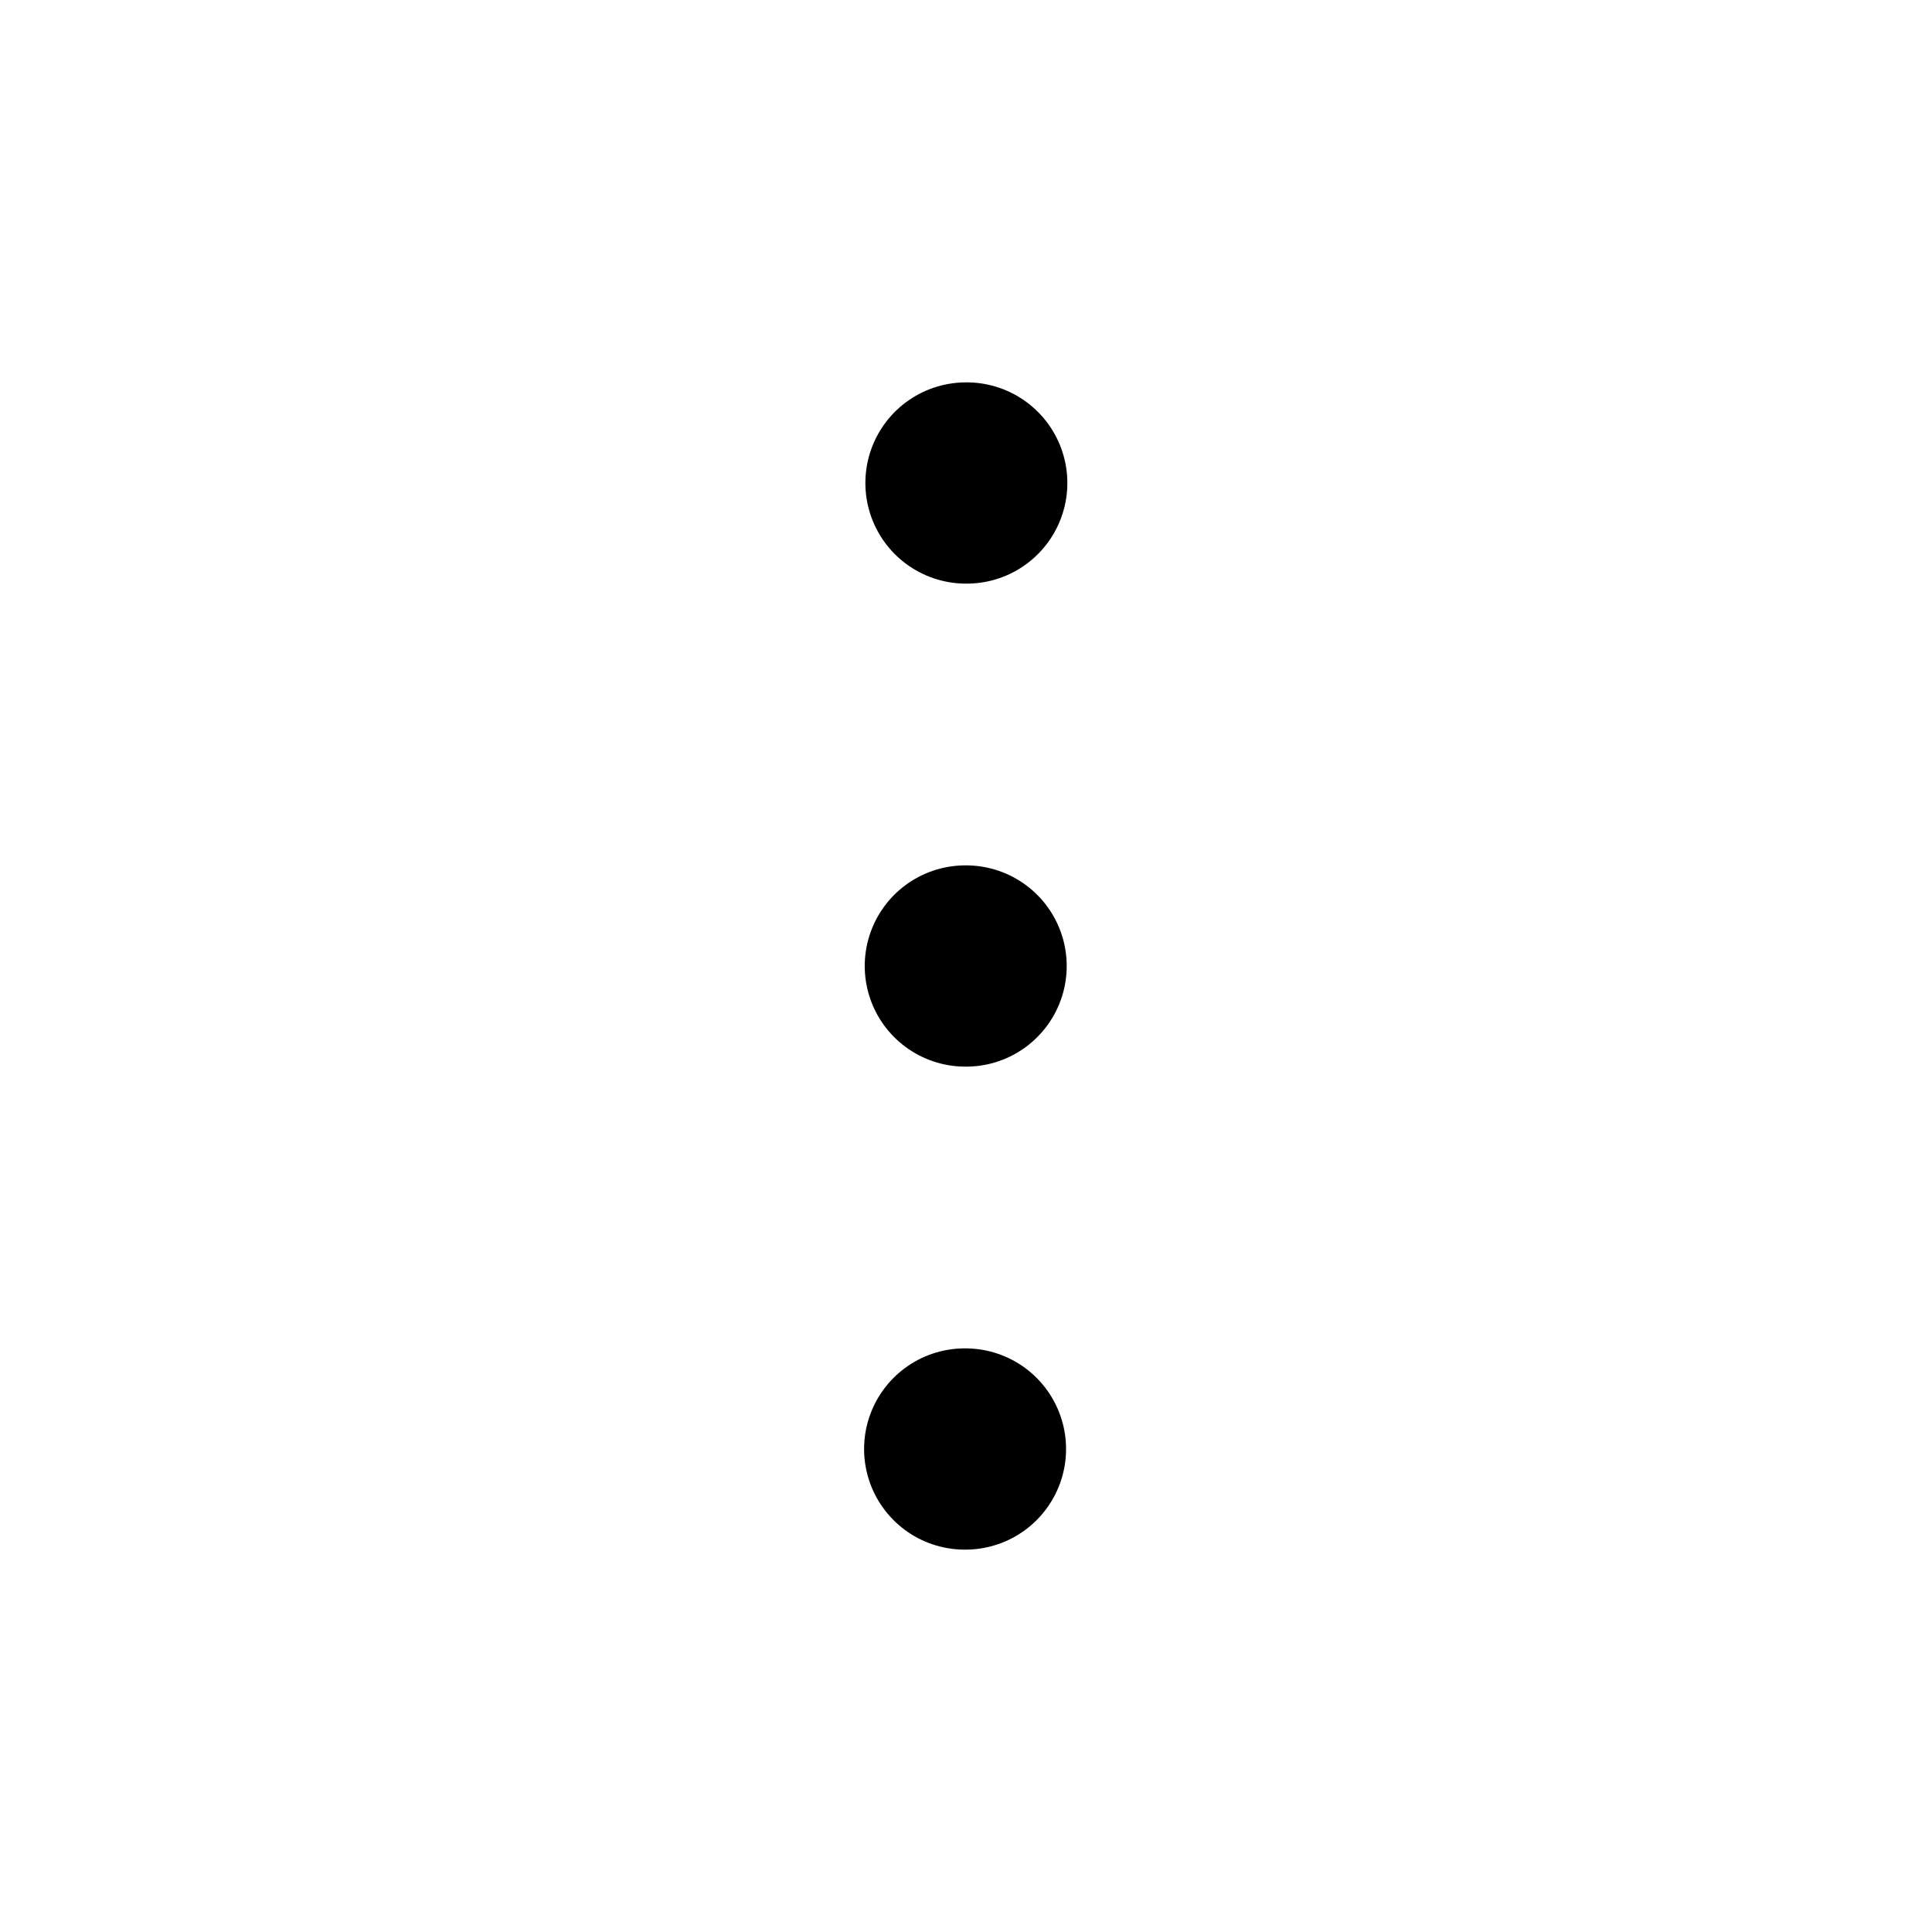
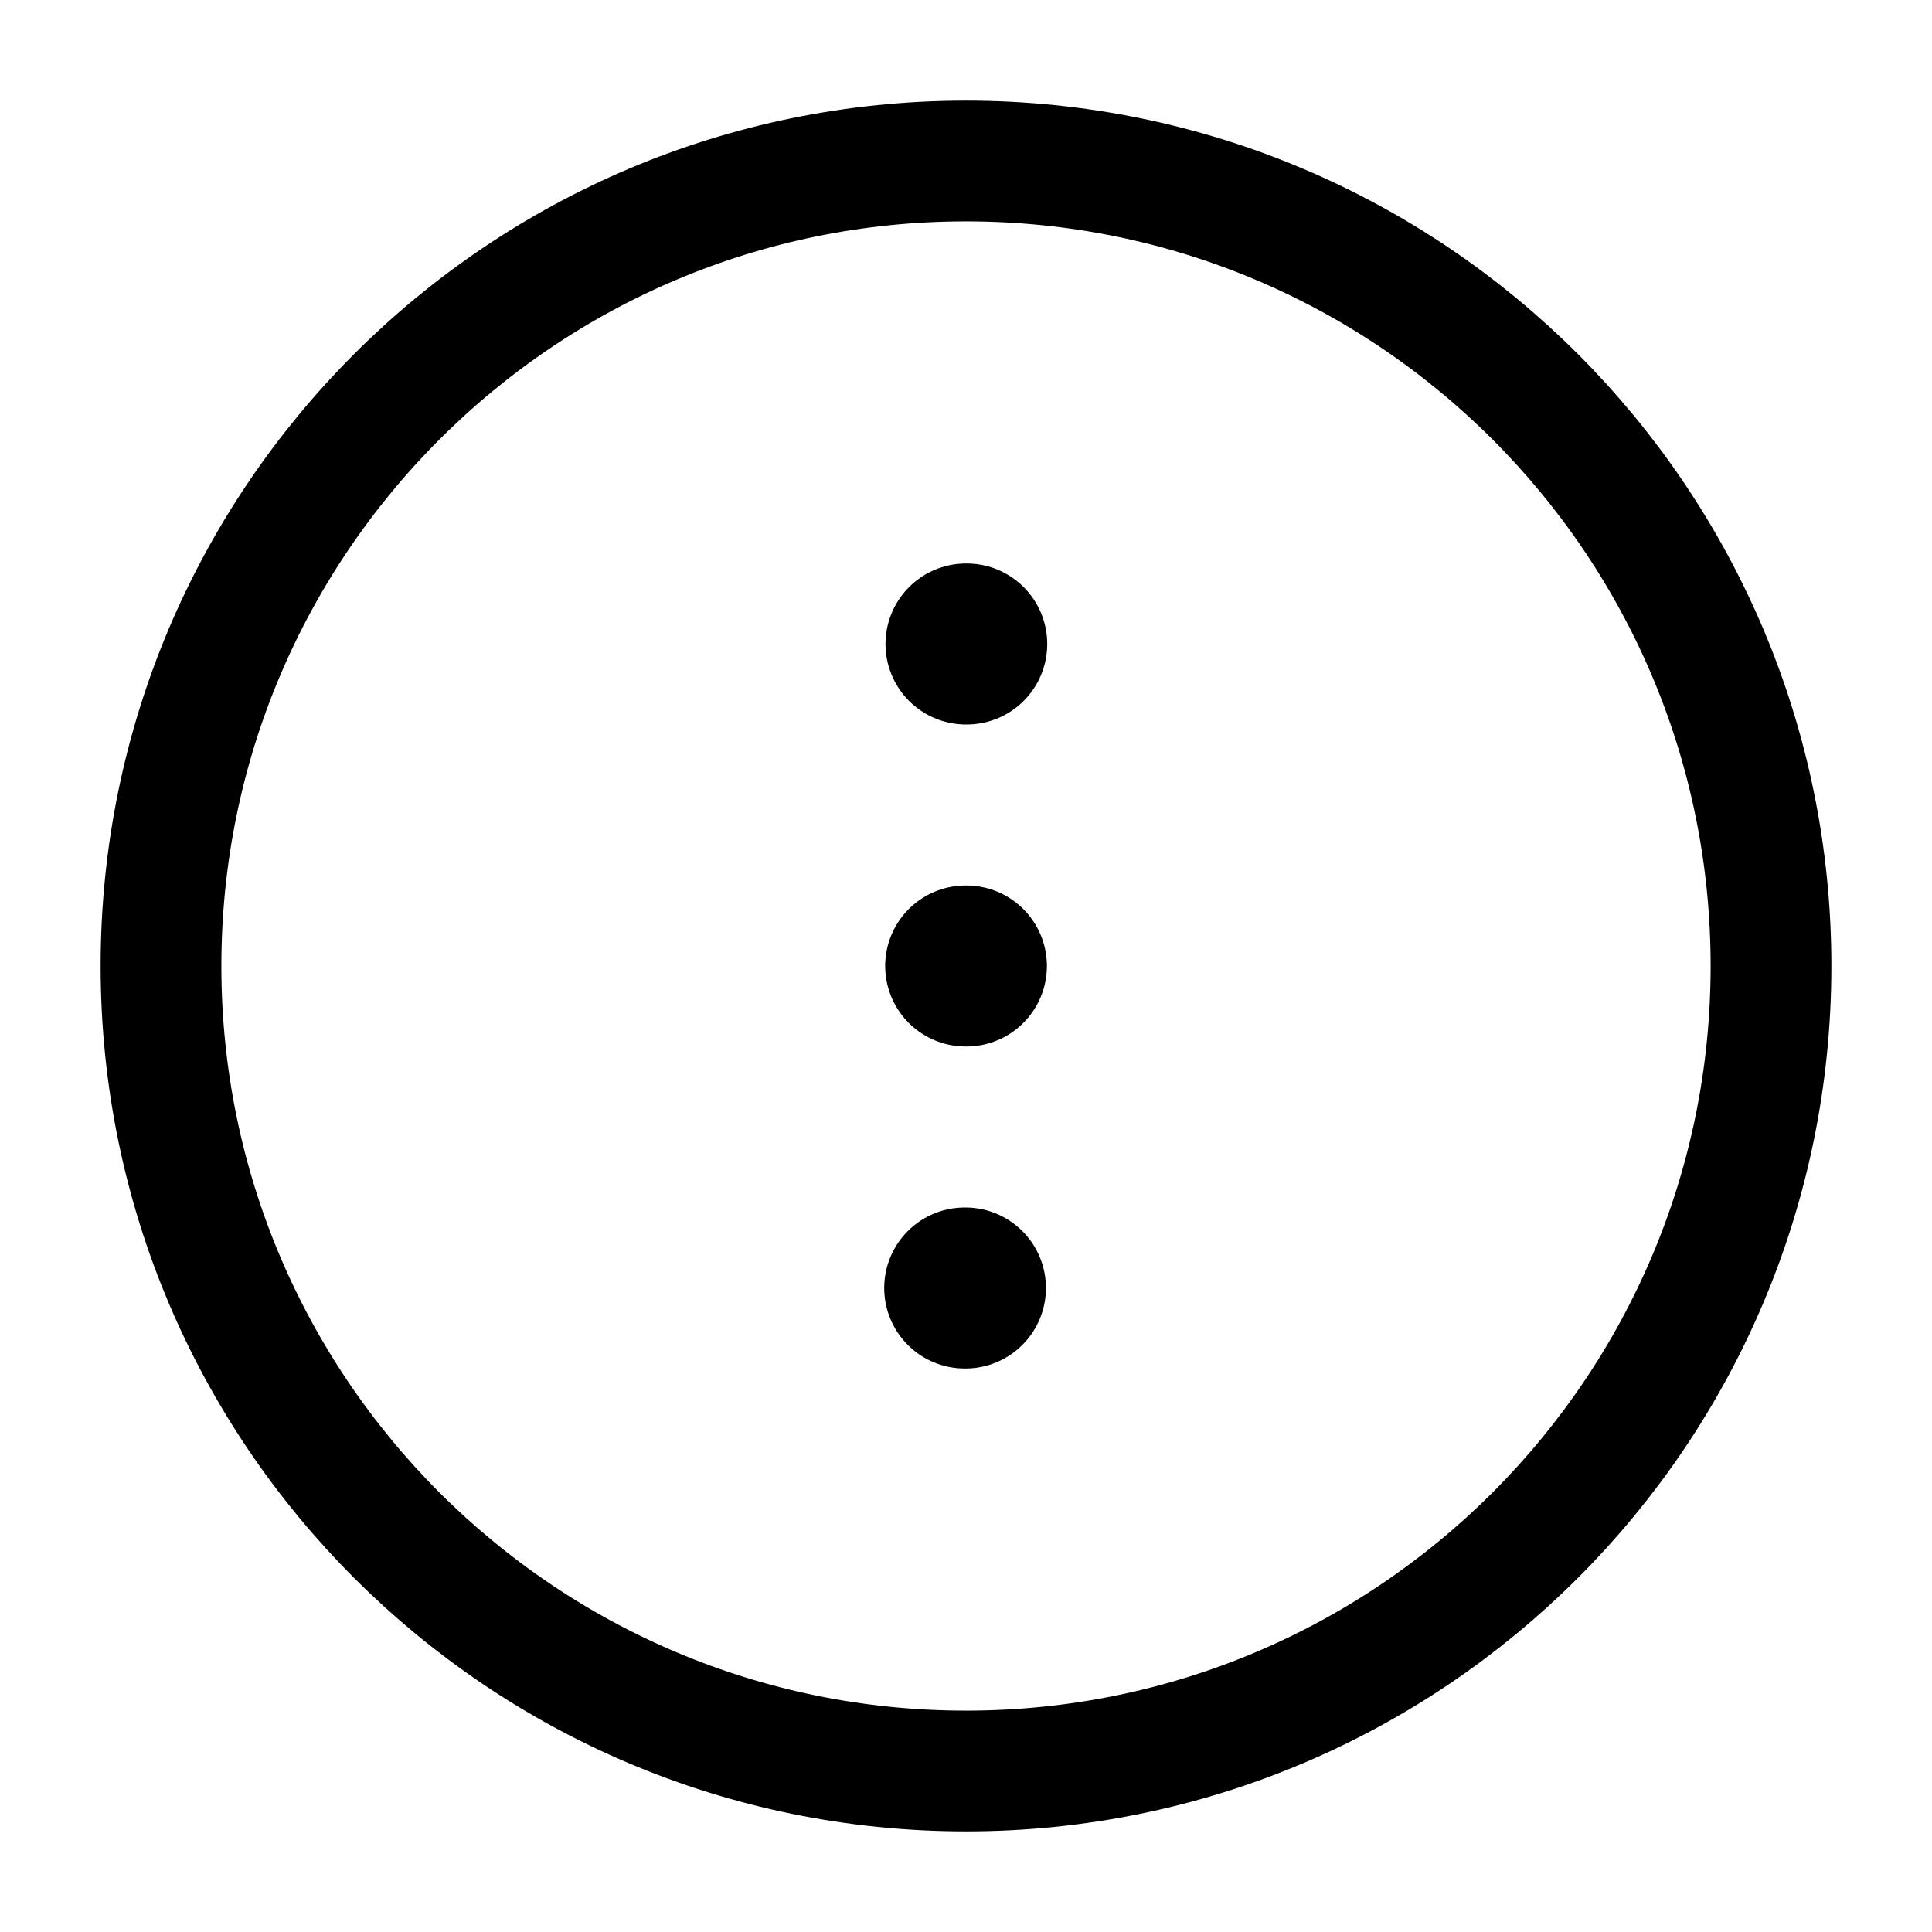
<svg xmlns="http://www.w3.org/2000/svg" viewBox="0 0 24 24" color="currentColor" fill="none">
-   <path d="M11.992 12H12.001" stroke="currentColor" stroke-width="2.5" stroke-linecap="round" stroke-linejoin="round" />
-   <path d="M11.984 18H11.993" stroke="currentColor" stroke-width="2.5" stroke-linecap="round" stroke-linejoin="round" />
-   <path d="M12 6H12.009" stroke="currentColor" stroke-width="2.5" stroke-linecap="round" stroke-linejoin="round" />
+   <path d="M11.996 12H12.005" stroke="currentColor" stroke-width="2" stroke-linecap="round" stroke-linejoin="round" />
+   <path d="M11.984 16H11.993" stroke="currentColor" stroke-width="2" stroke-linecap="round" stroke-linejoin="round" />
+   <path d="M12 8H12.009" stroke="currentColor" stroke-width="2" stroke-linecap="round" stroke-linejoin="round" />
+   <path d="M22 12C22 6.477 17.523 2 12 2C6.477 2 2 6.477 2 12C2 17.523 6.477 22 12 22C17.523 22 22 17.523 22 12Z" stroke="currentColor" stroke-width="1.5" />
</svg>
